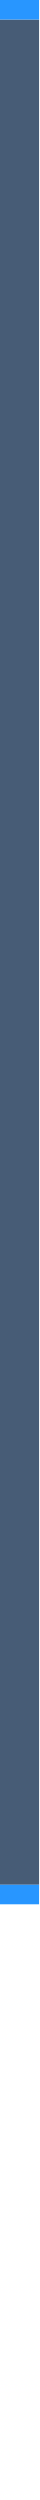
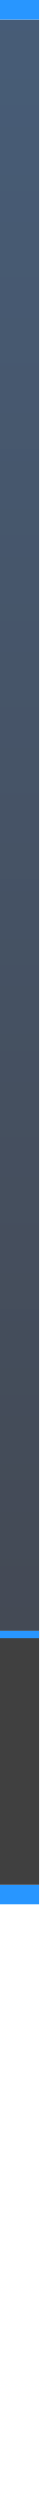
<svg xmlns="http://www.w3.org/2000/svg" width="4" height="256" viewBox="0 0 4 256">
-   <rect x="0" y="2" width="4" height="191" fill="#0a2649" fill-opacity="0.75" />
+   <defs>
+     <clipPath id="body-area">
+       <rect x="-16" y="0" width="48" height="167" />
+     </clipPath>
+   </defs>
+   <defs>
+     <linearGradient id="body" gradientUnits="userSpaceOnUse" x1="0" y1="2" x2="0" y2="167">
+       <stop offset="0" stop-color="#0a2649" />
+       <stop offset="1" stop-color="#050d1c" />
+     </linearGradient>
+   </defs>
+   <rect x="0" y="2" width="4" height="191" fill="url(#body)" fill-opacity="0.75" clip-path="url(#body-area)" />
  <rect x="0" y="0" width="4" height="2" fill="#2896ff" />
  <rect x="0" y="193" width="4" height="2" fill="#2896ff" />
+   <g>
+     <rect x="0" y="167" width="4" height="26" fill="black" fill-opacity="0.75" />
+     <rect x="0" y="167" width="4" height="0.75" fill="#2896ff" />
+   </g>
</svg>
